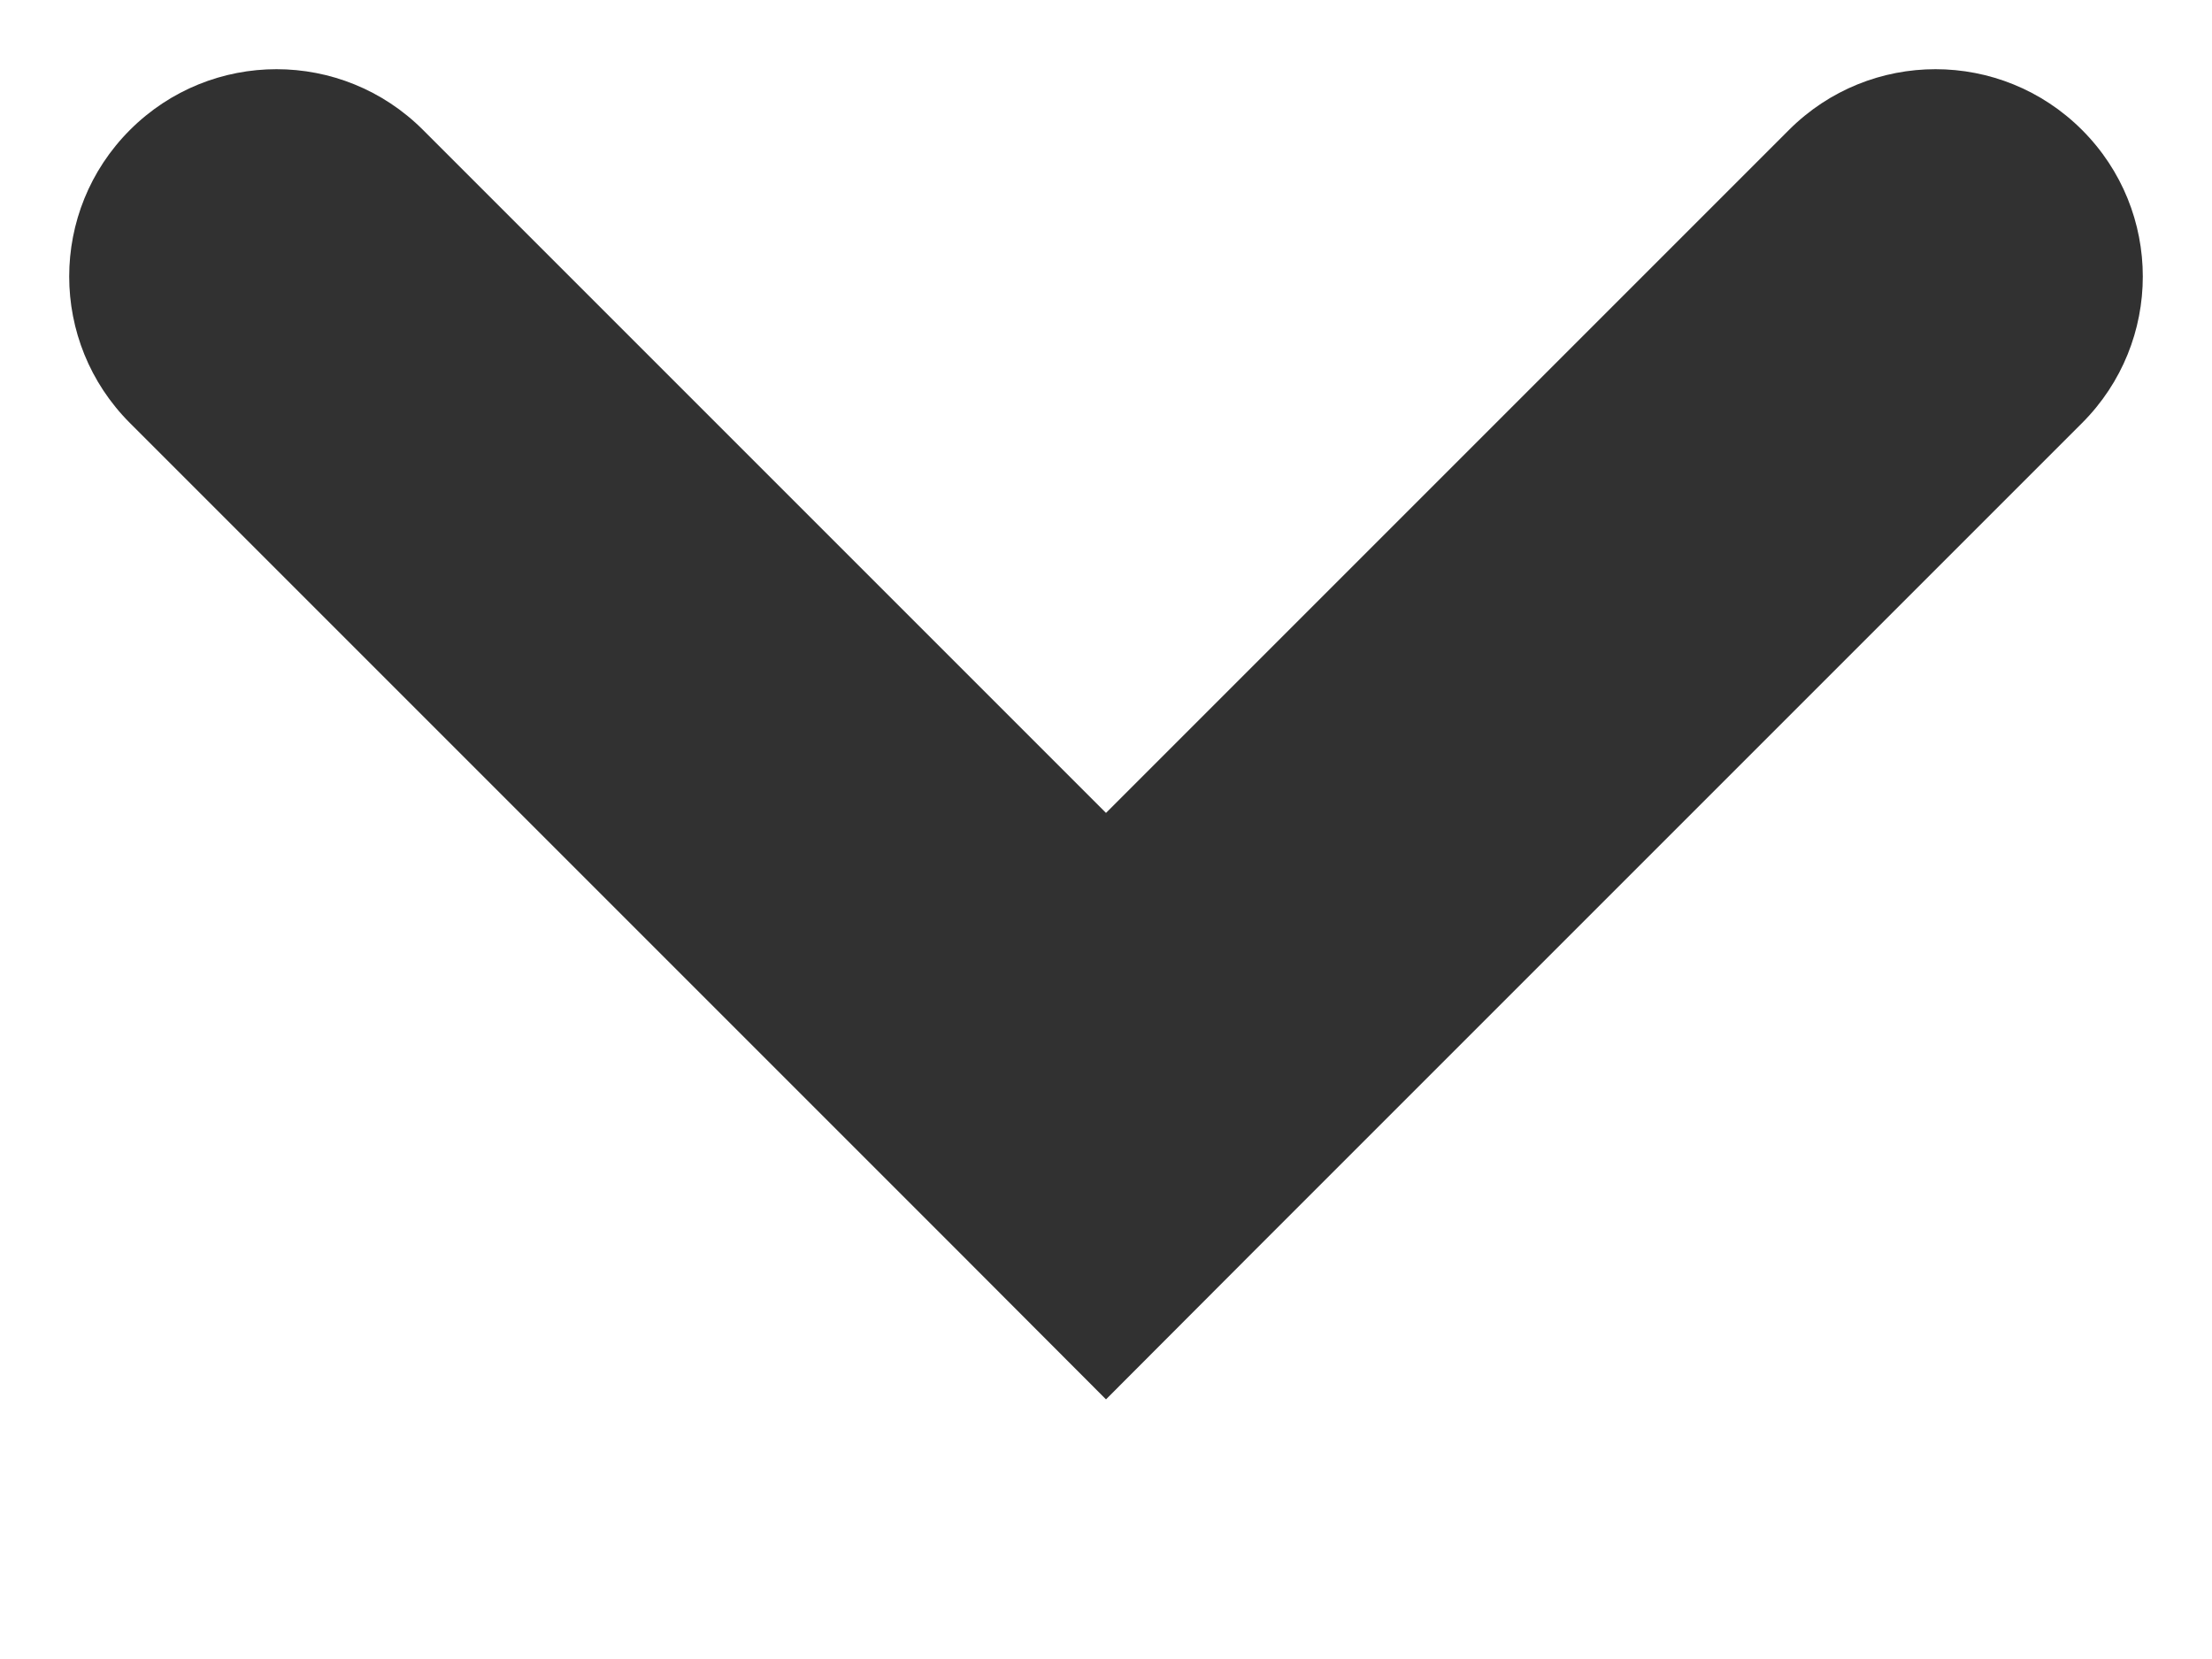
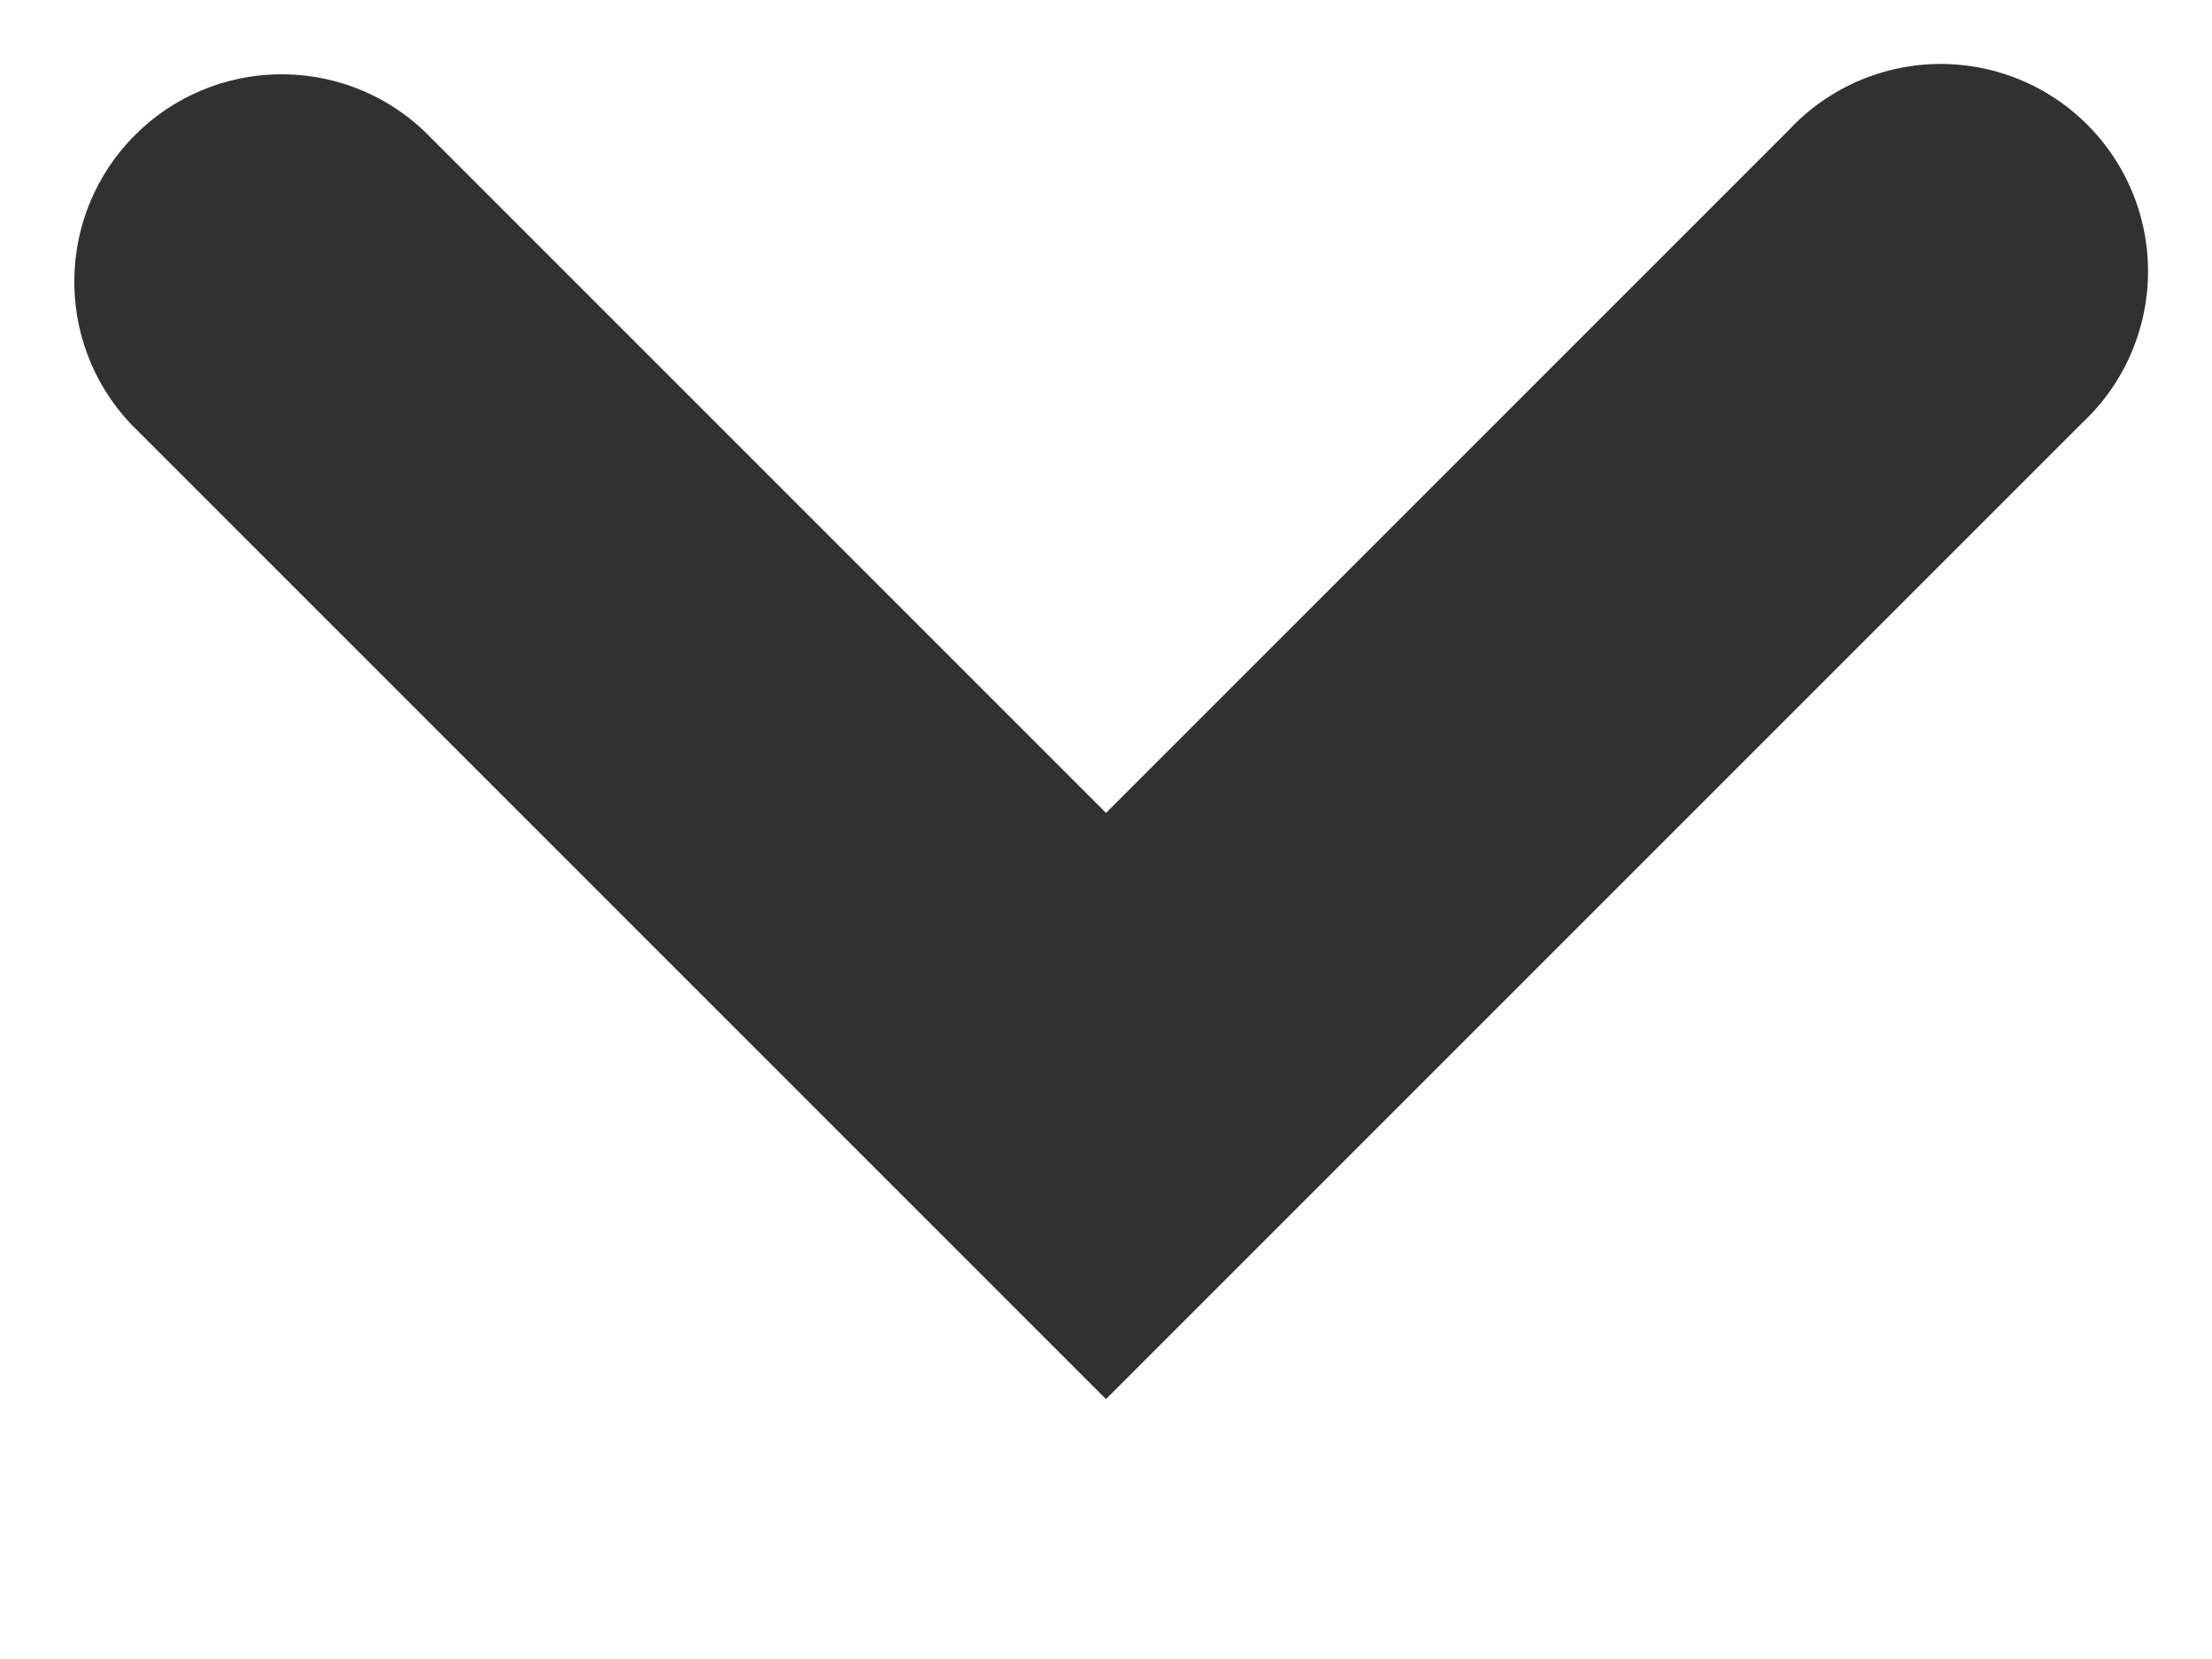
- <svg xmlns="http://www.w3.org/2000/svg" width="8" height="6" viewBox="0 0 8 6" fill="none">
-   <path d="M6.47 0.47C6.763 0.177 7.237 0.177 7.53 0.47C7.823 0.763 7.823 1.237 7.53 1.53L6.47 0.47ZM4 4L4.53 4.53L4 5.061L3.47 4.53L4 4ZM0.47 1.53C0.177 1.237 0.177 0.763 0.47 0.47C0.763 0.177 1.237 0.177 1.53 0.47L0.47 1.53ZM7.53 1.53L4.53 4.53L3.47 3.47L6.47 0.47L7.53 1.53ZM3.47 4.53L0.47 1.53L1.53 0.47L4.53 3.47L3.47 4.53Z" fill="#313131" />
+ <svg xmlns="http://www.w3.org/2000/svg" width="8" height="6" fill="none">
+   <path d="M6.47.47a.75.75 0 111.06 1.06L6.47.47zM4 4l.53.53-.53.53-.53-.53L4 4zM.47 1.53A.75.75 0 011.53.47L.47 1.53zm7.06 0l-3 3-1.06-1.06 3-3 1.06 1.06zm-4.06 3l-3-3L1.53.47l3 3-1.06 1.06z" fill="#313131" />
</svg>
